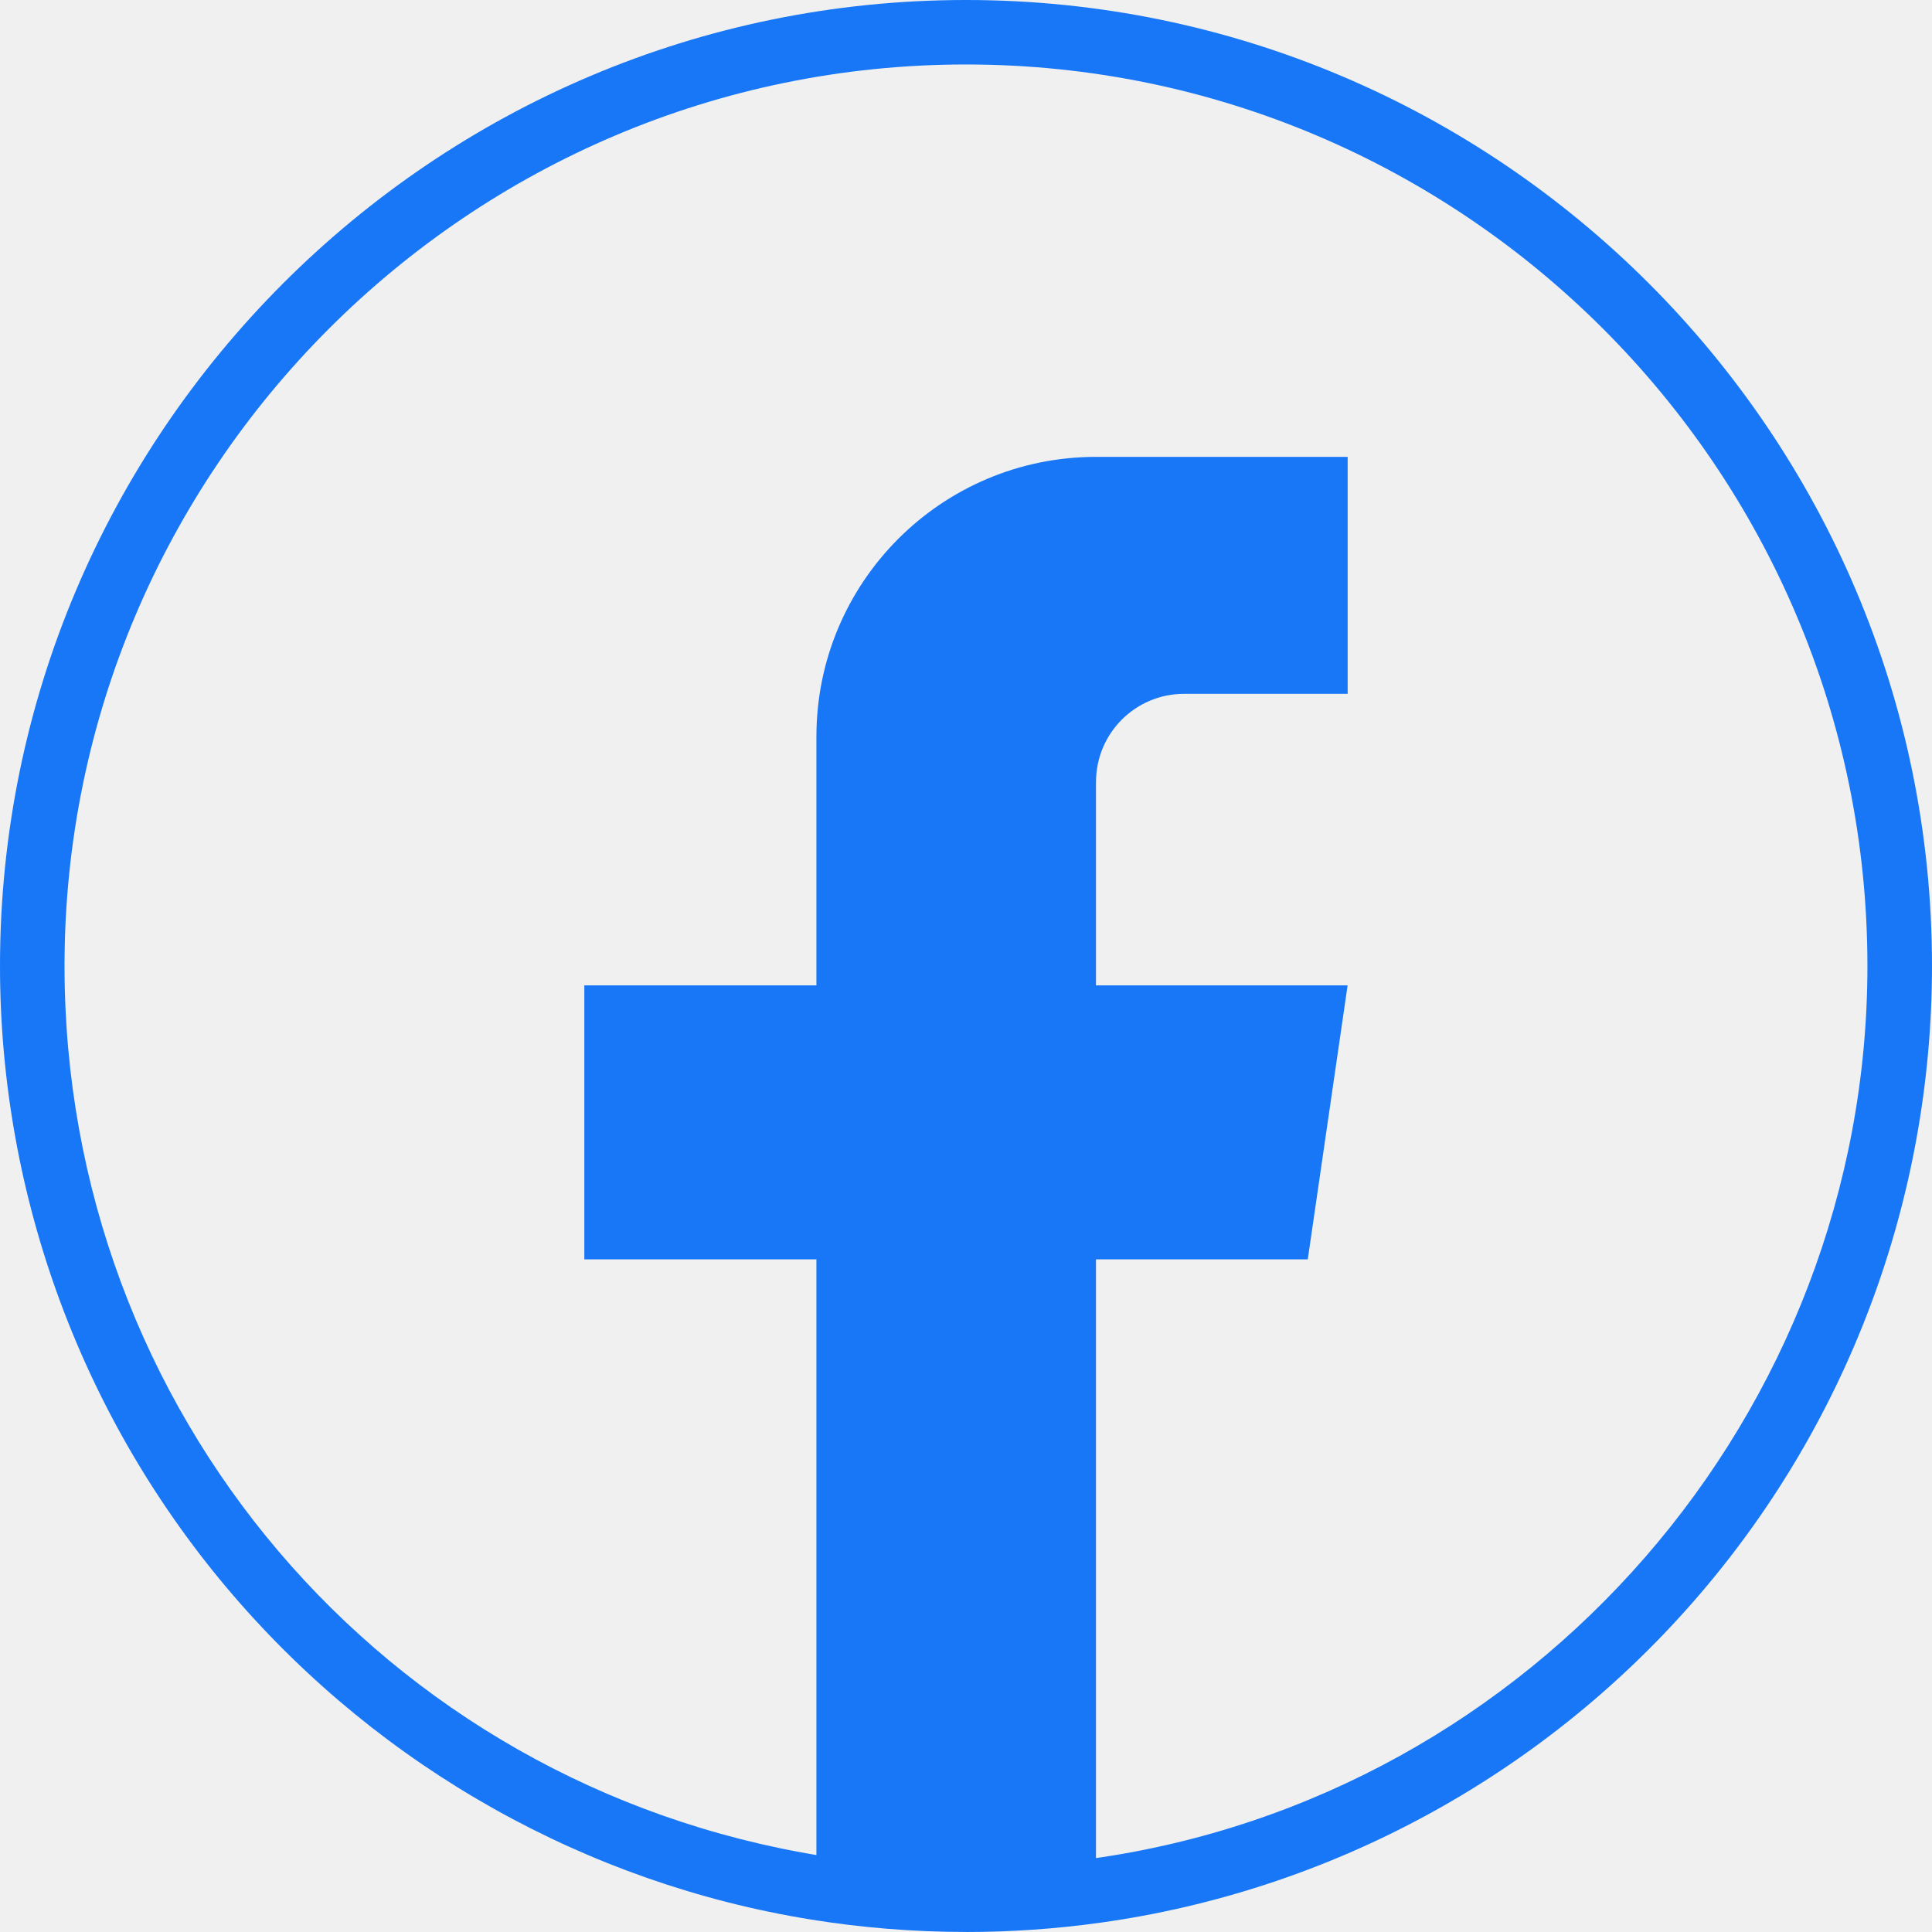
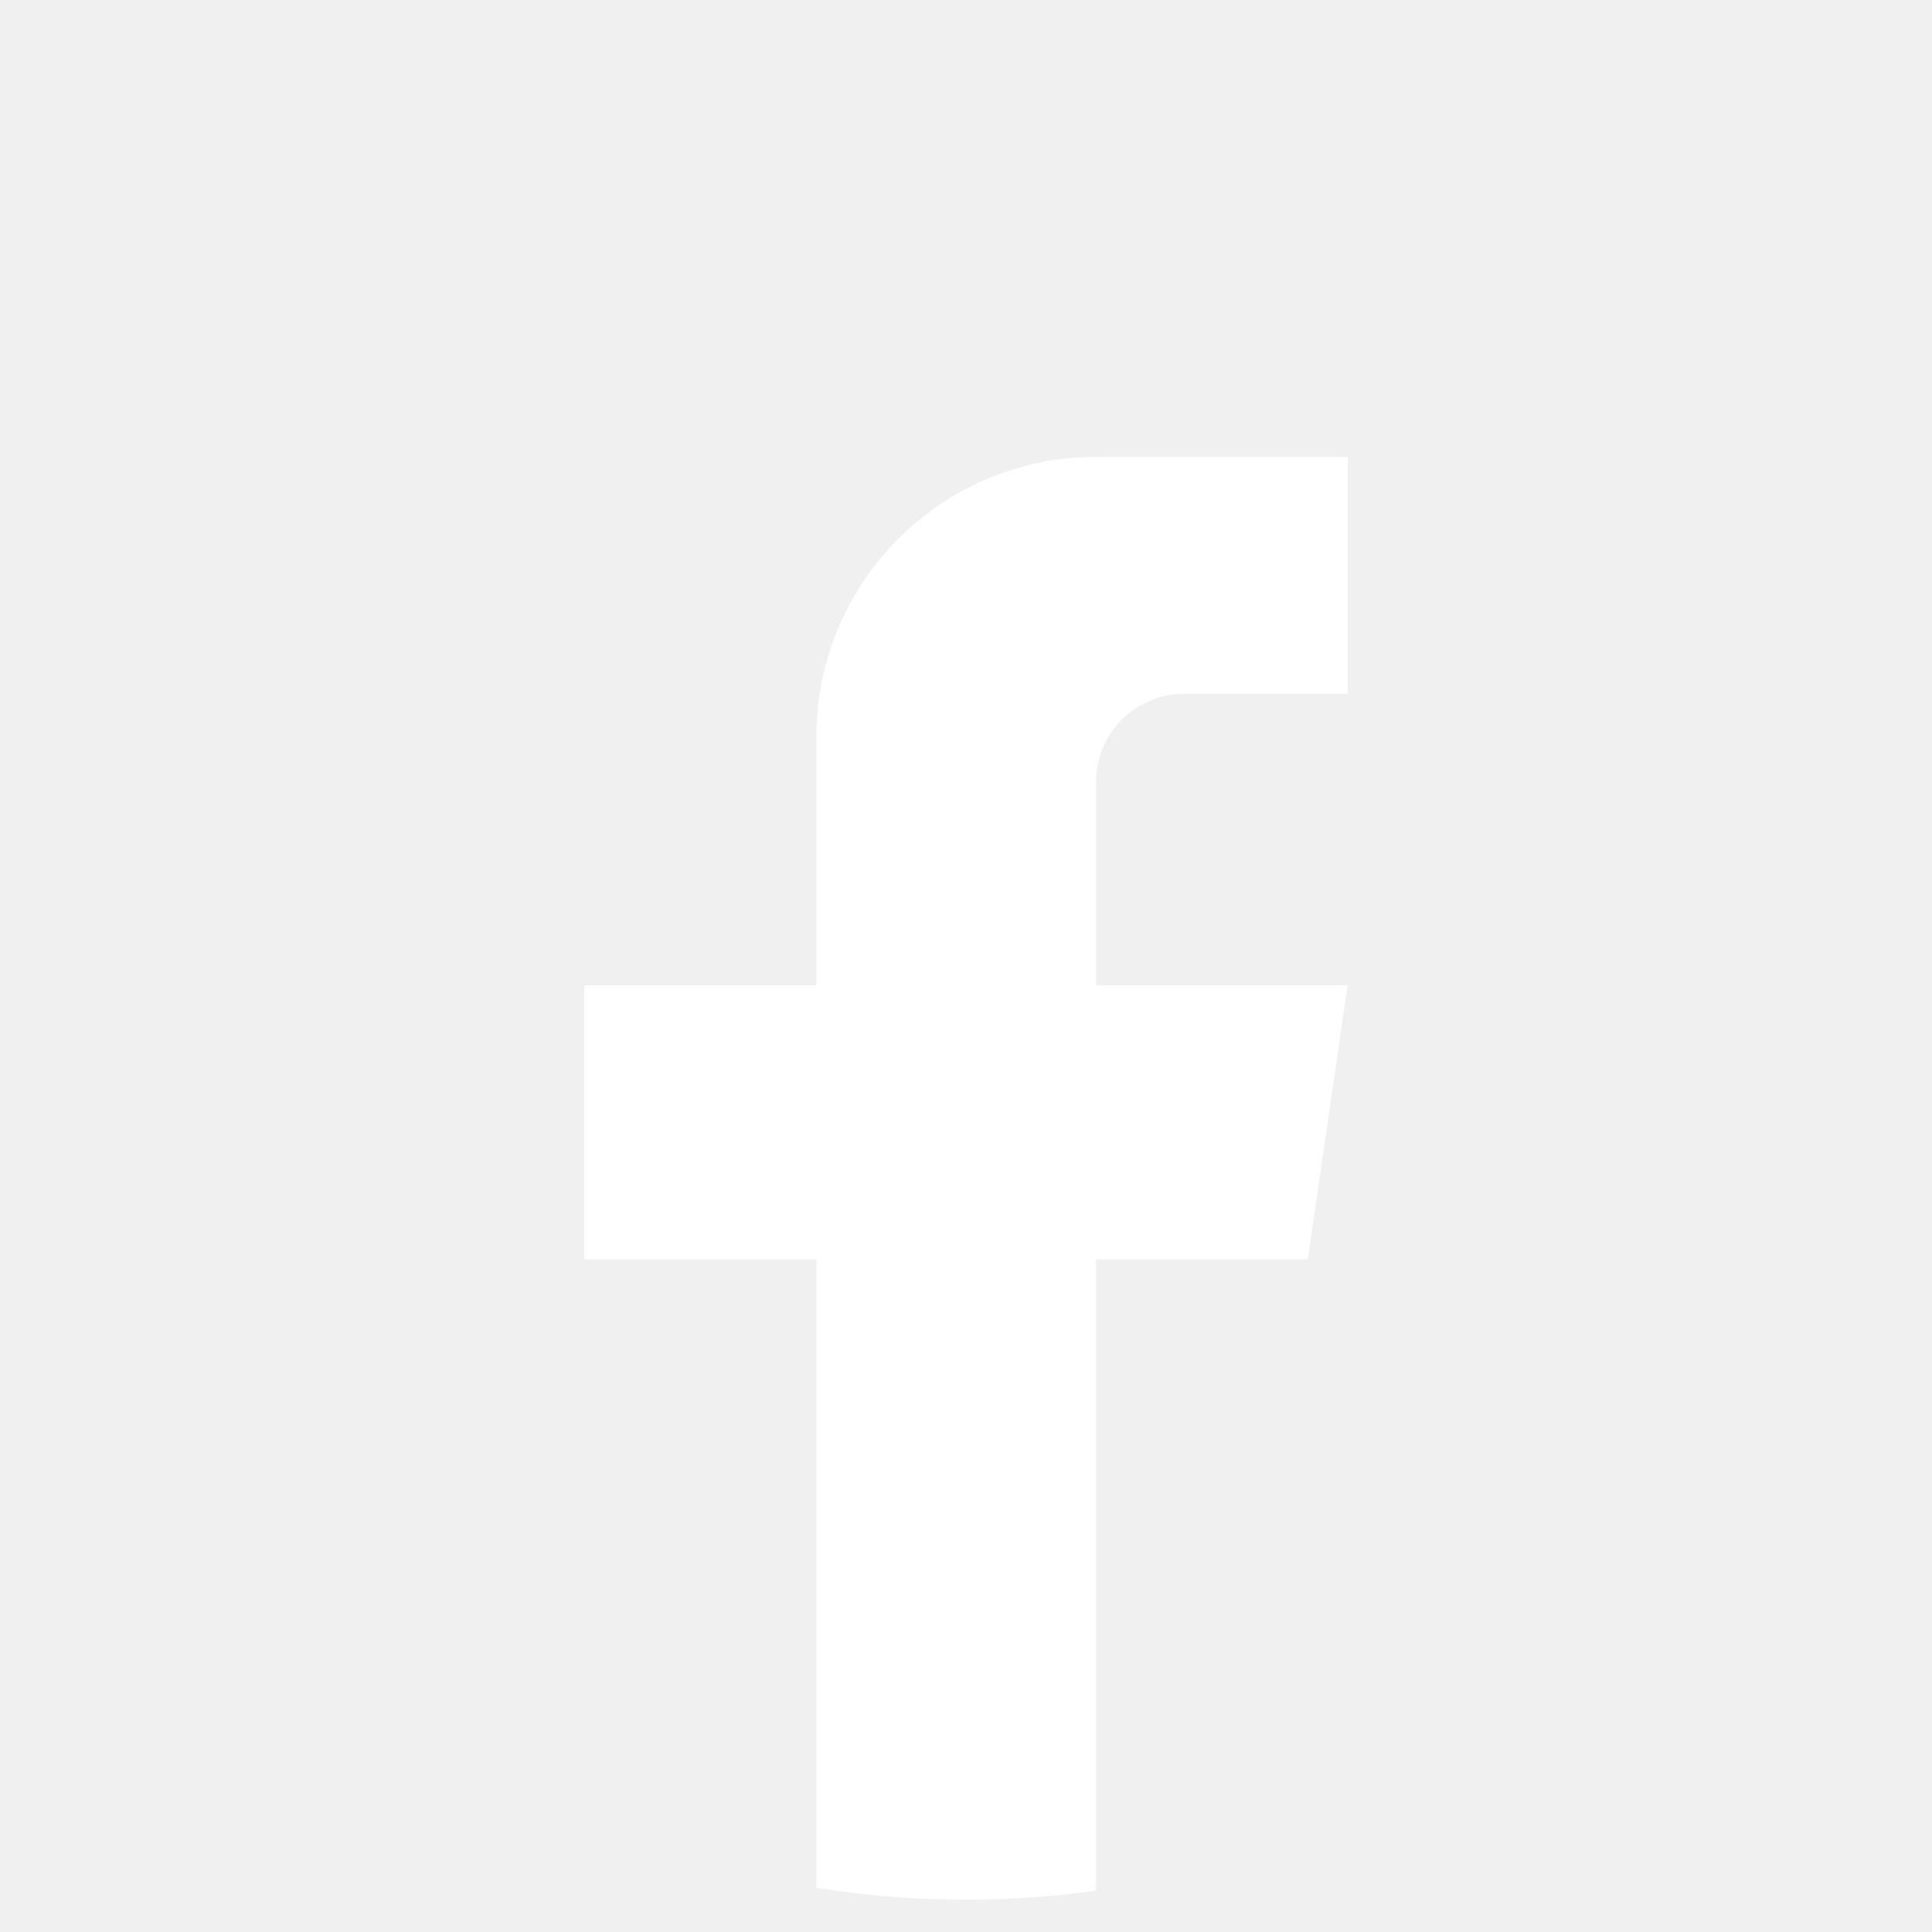
<svg xmlns="http://www.w3.org/2000/svg" width="40" height="40" viewBox="0 0 40 40" fill="none">
-   <path d="M19.999 39.999C18.925 39.999 17.846 39.913 16.796 39.743C12.157 38.996 7.906 36.611 4.827 33.029C1.714 29.408 0 24.781 0 19.999C0 8.971 8.972 0 19.999 0C31.027 0 40 8.972 40 19.999C40 24.855 38.239 29.537 35.04 33.183C31.872 36.795 27.519 39.147 22.784 39.807C21.867 39.935 20.93 40 19.999 40V39.999ZM19.999 1.335C9.708 1.335 1.336 9.707 1.336 19.998C1.336 29.212 7.927 36.962 17.008 38.424C18.84 38.719 20.756 38.74 22.599 38.483C31.757 37.207 38.663 29.26 38.663 19.998C38.663 9.707 30.291 1.335 19.998 1.335H19.999Z" fill="#1877F7" />
-   <path d="M22.691 16.189V20.401H27.901L27.076 26.074H22.691V39.145C21.812 39.268 20.912 39.331 20 39.331C18.945 39.331 17.911 39.247 16.903 39.084V26.074H12.098V20.401H16.903V15.249C16.903 12.052 19.494 9.459 22.692 9.459V9.462C22.701 9.462 22.71 9.459 22.719 9.459H27.902V14.365H24.516C23.508 14.365 22.692 15.181 22.692 16.188L22.691 16.189Z" fill="#1877F7" />
+   <path d="M19.999 39.999C18.925 39.999 17.846 39.913 16.796 39.743C12.157 38.996 7.906 36.611 4.827 33.029C1.714 29.408 0 24.781 0 19.999C0 8.971 8.972 0 19.999 0C31.027 0 40 8.972 40 19.999C40 24.855 38.239 29.537 35.04 33.183C31.872 36.795 27.519 39.147 22.784 39.807C21.867 39.935 20.93 40 19.999 40V39.999ZM19.999 1.335C9.708 1.335 1.336 9.707 1.336 19.998C1.336 29.212 7.927 36.962 17.008 38.424C18.84 38.719 20.756 38.74 22.599 38.483C31.757 37.207 38.663 29.26 38.663 19.998C38.663 9.707 30.291 1.335 19.998 1.335H19.999Z" fill="tresparent" />
+   <path d="M22.691 16.189V20.401H27.901L27.076 26.074H22.691V39.145C21.812 39.268 20.912 39.331 20 39.331C18.945 39.331 17.911 39.247 16.903 39.084V26.074H12.098V20.401H16.903V15.249C16.903 12.052 19.494 9.459 22.692 9.459V9.462C22.701 9.462 22.71 9.459 22.719 9.459H27.902V14.365H24.516C23.508 14.365 22.692 15.181 22.692 16.188L22.691 16.189Z" fill="#ffffff" />
</svg>
